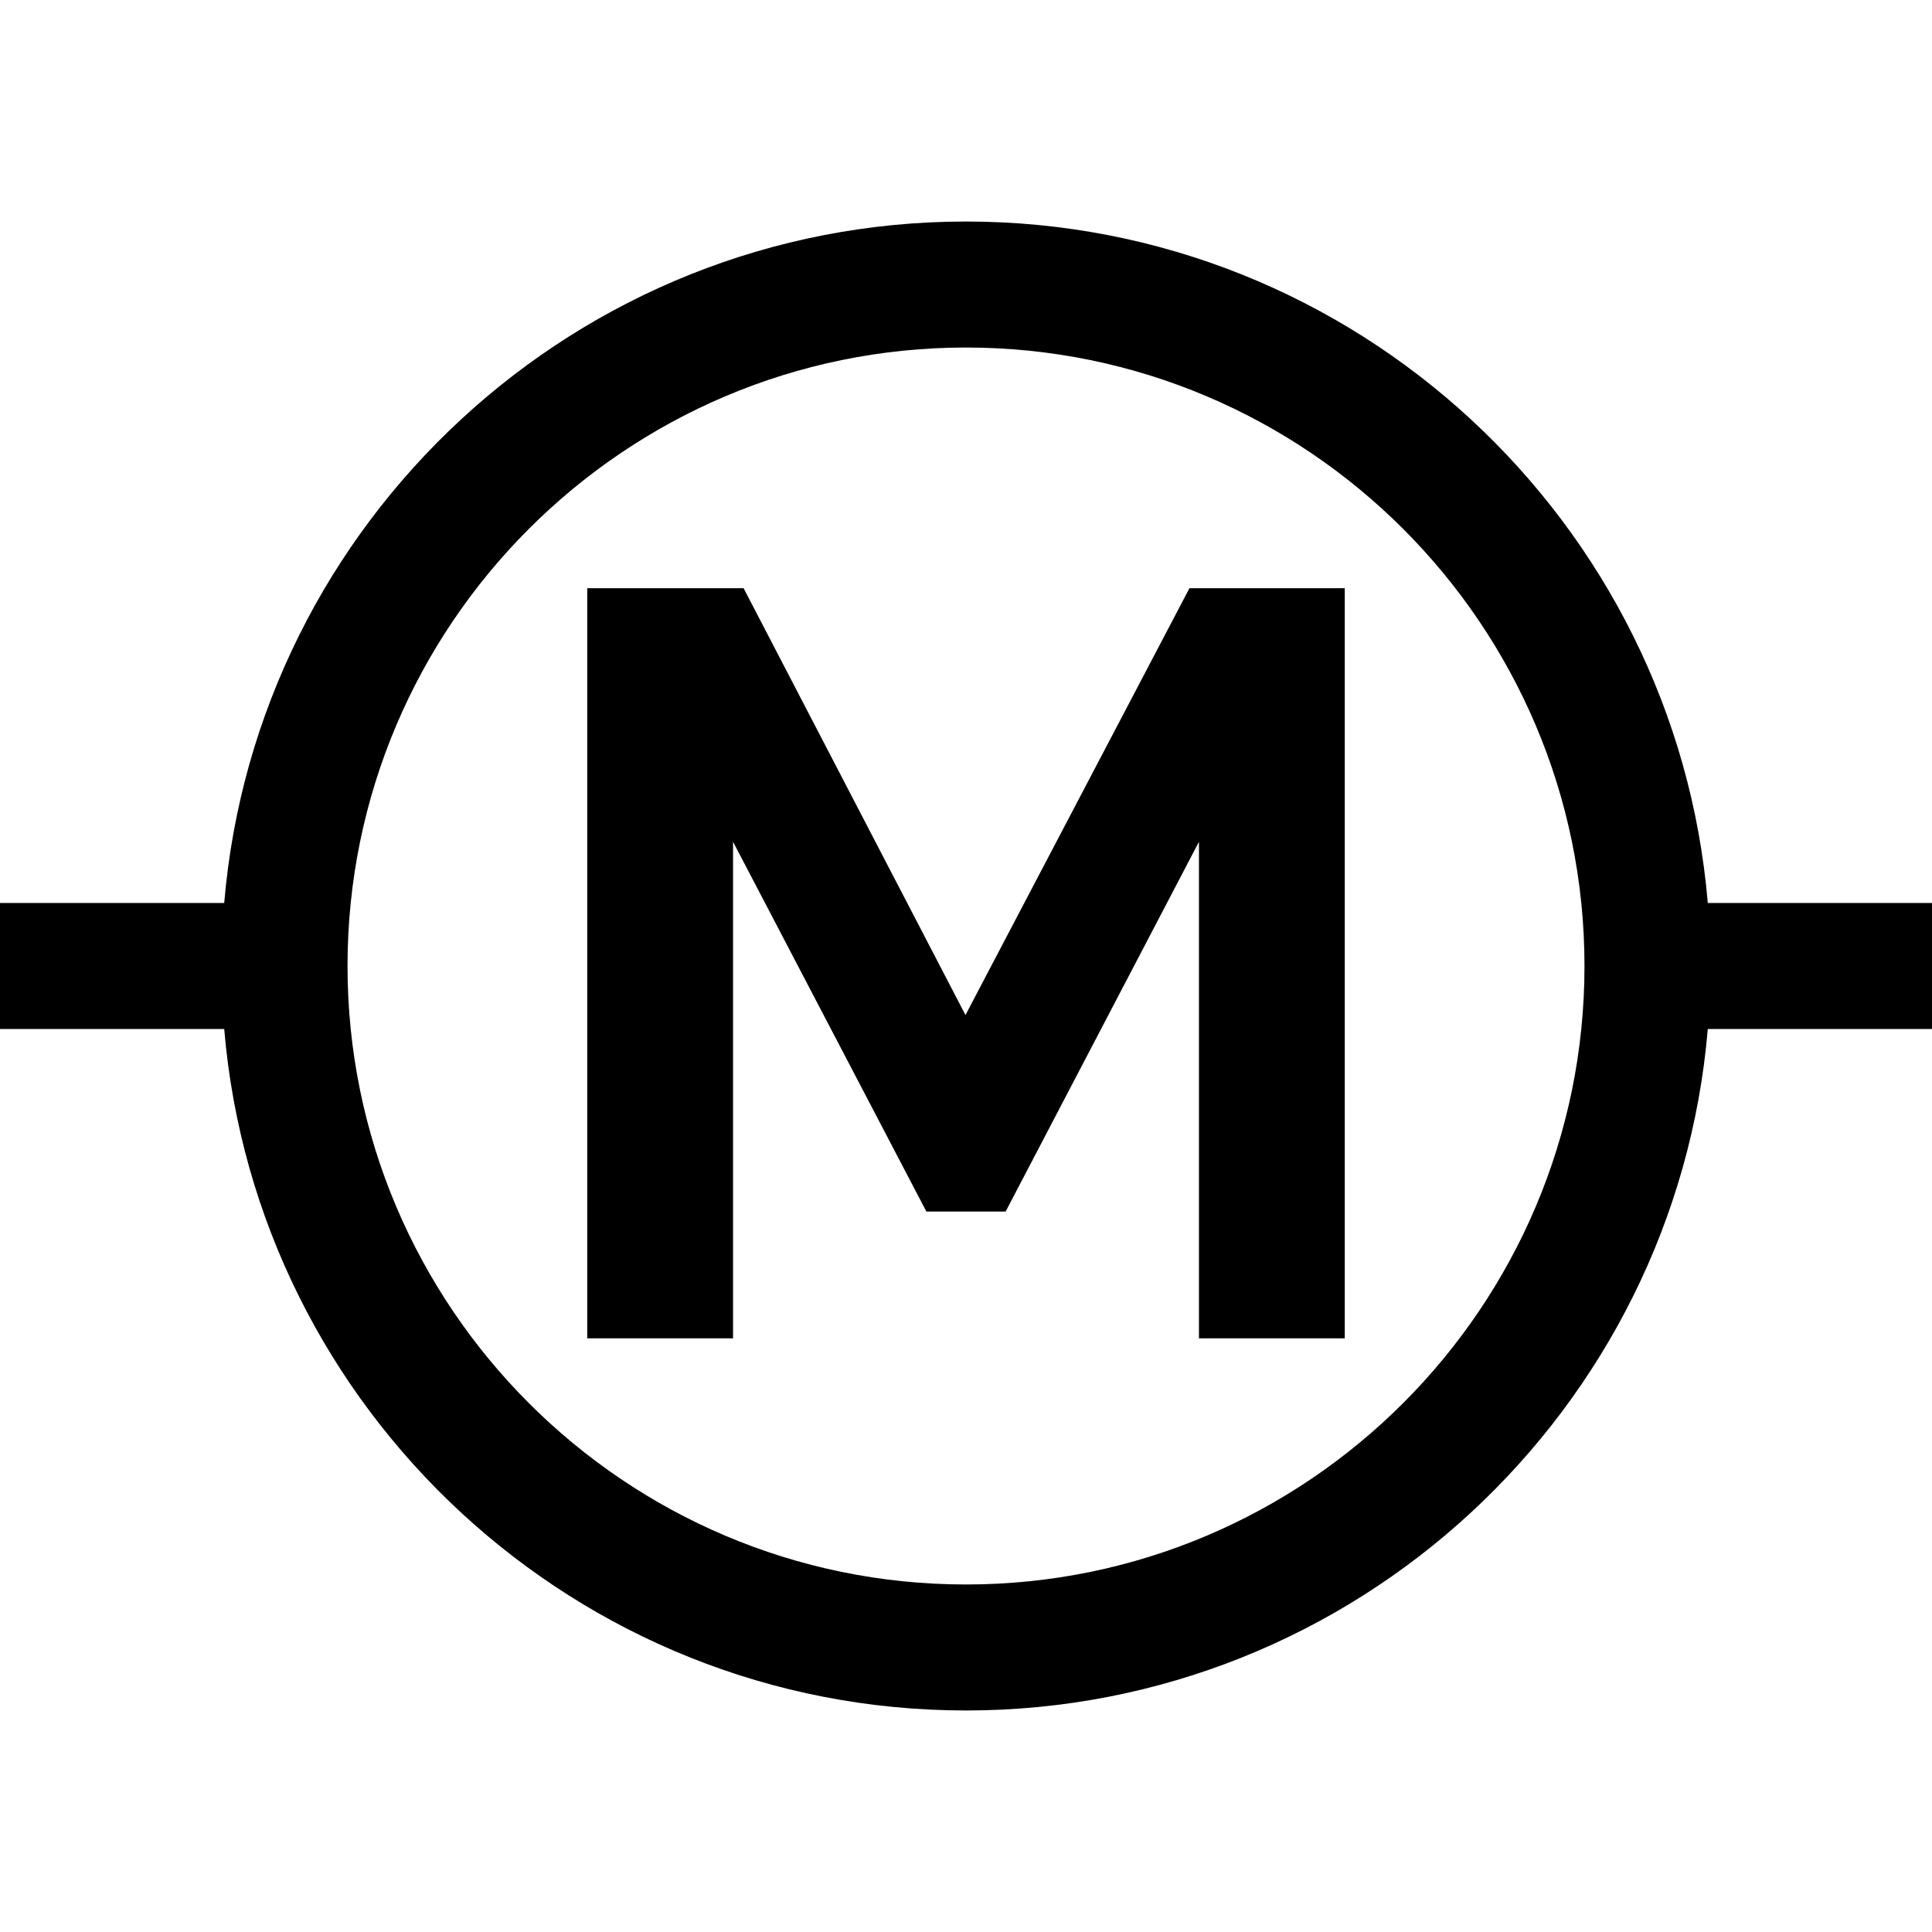
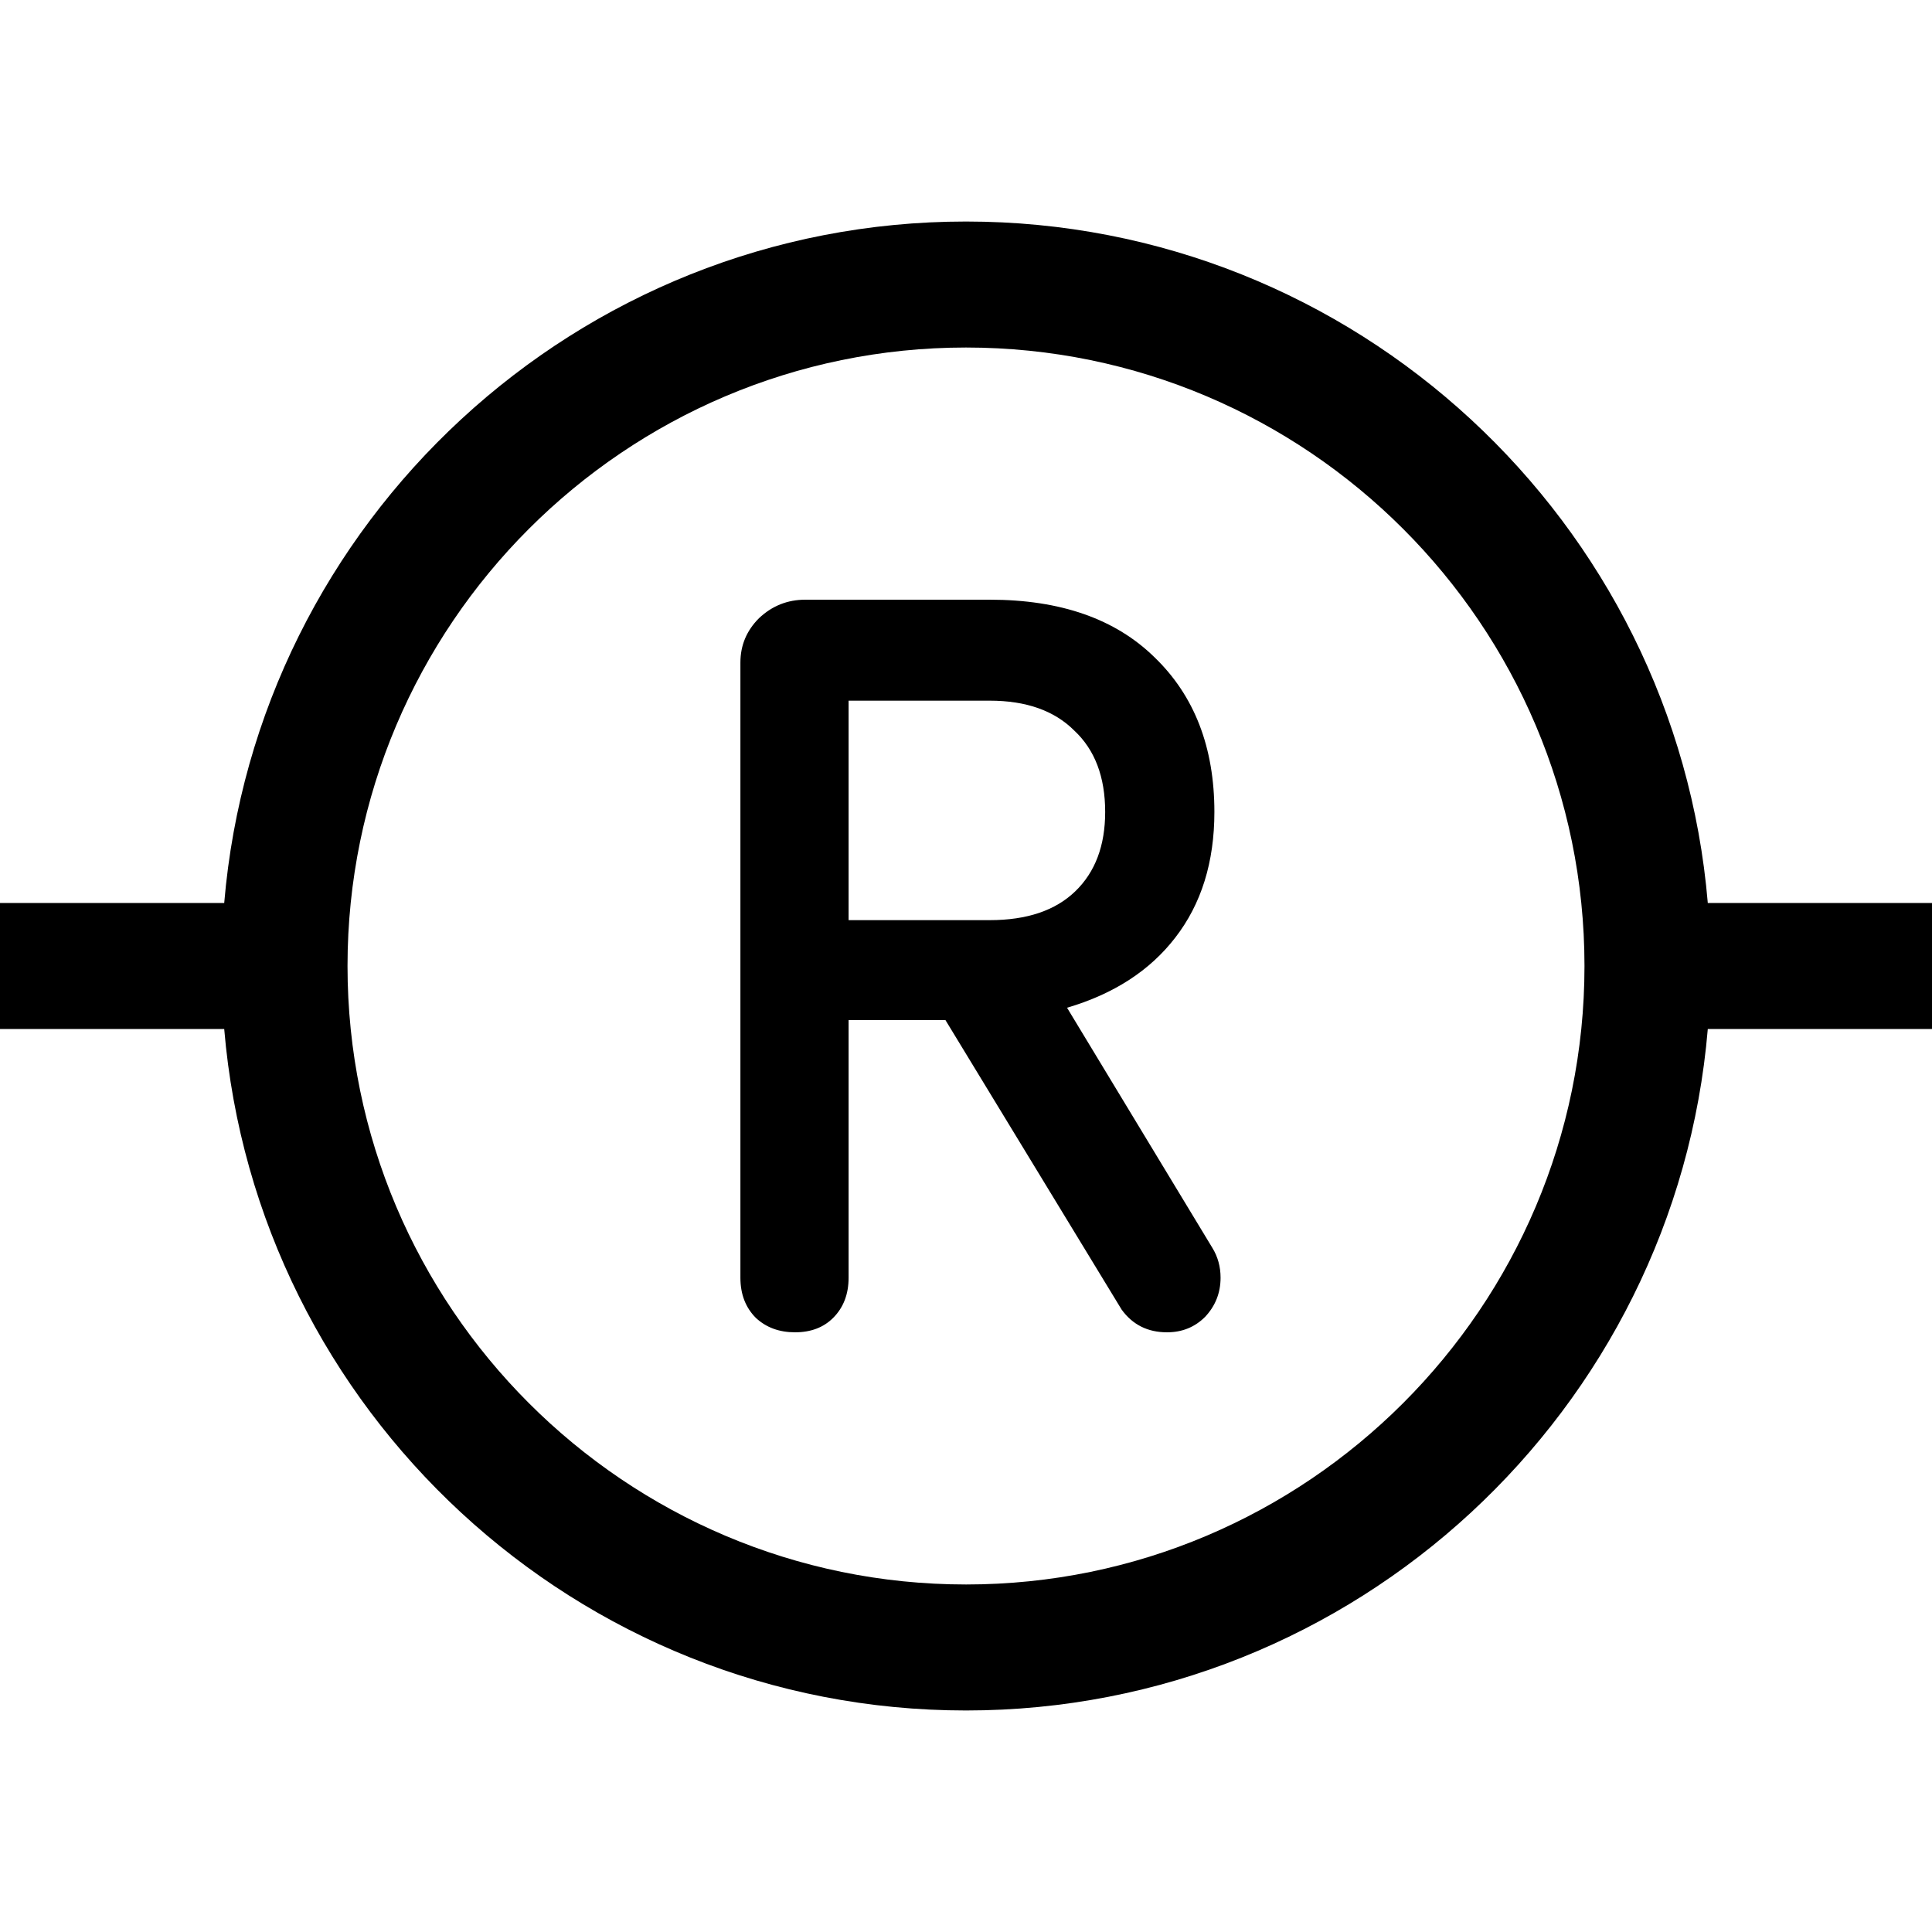
- <svg xmlns="http://www.w3.org/2000/svg" version="1.1" width="800" height="800">
-   <svg xml:space="preserve" width="800" height="800" viewBox="0 0 460 460">
-     <path d="M406.617 215C398.976 124.254 322.688 52.743 230 52.743S61.024 124.254 53.384 215H0v30h53.384c7.64 90.746 83.928 162.257 176.616 162.257S398.976 335.746 406.617 245H460v-30zM230 377.257c-81.198 0-147.257-66.059-147.257-147.257S148.802 82.743 230 82.743 377.258 148.802 377.258 230 311.198 377.257 230 377.257" />
-     <path d="M229.875 241.677 177.05 140.052h-37.229v178.599h34.713V200.423l46.033 88.042h18.867l46.033-88.042v118.228h34.714V140.052h-36.978z" />
+ <svg xmlns="http://www.w3.org/2000/svg" width="800" height="800">
+   <svg width="800" height="800">
+     <path d="M707.16 373.913C693.871 216.093 561.197 91.727 400 91.727S106.129 216.094 92.842 373.913H0v52.174h92.842C106.129 583.907 238.803 708.273 400 708.273s293.871-124.367 307.16-282.186H800v-52.174zM400 656.099C258.786 656.1 143.9 541.214 143.9 400S258.787 143.9 400 143.9 656.1 258.787 656.1 400 541.215 656.1 400 656.1" style="stroke-width:1.739" />
+     <path d="M329.2 551.68q-9.814 0-16.214-5.973-6.4-6.4-6.4-16.64v-254.72q0-10.667 7.68-18.347 8.107-7.68 19.2-7.68h76.374q43.947 0 68.267 23.893 24.746 23.894 24.746 64 0 31.147-16.213 52.054-15.787 20.48-44.8 29.013L502 516.693q3.413 5.547 3.413 12.374 0 9.386-6.4 16.213-6.4 6.4-15.786 6.4-11.947 0-18.774-9.387L391.493 422.4h-40.107v106.667q0 10.24-6.4 16.64-5.973 5.973-15.786 5.973m80.64-170.667q23.04 0 35.413-11.946 12.374-11.947 12.374-32.854 0-21.76-12.8-33.706-12.374-12.374-34.987-12.374h-58.454v90.88z" aria-label="R" style="font-weight:700;font-size:426.667px;font-family:&quot;UKSH Netto&quot;;-inkscape-font-specification:&quot;UKSH Netto Bold&quot;;text-align:end;text-anchor:end;stroke-width:4.032;stroke-linecap:round;stroke-linejoin:round;paint-order:fill markers stroke" />
  </svg>
-   <style>@media (prefers-color-scheme: light) { :root { filter: none; } }
- @media (prefers-color-scheme: dark) { :root { filter: invert(100%); } }
- </style>
+   <style>@media (prefers-color-scheme:light){:root{filter:none}}@media (prefers-color-scheme:dark){:root{filter:invert(100%)}}</style>
</svg>
